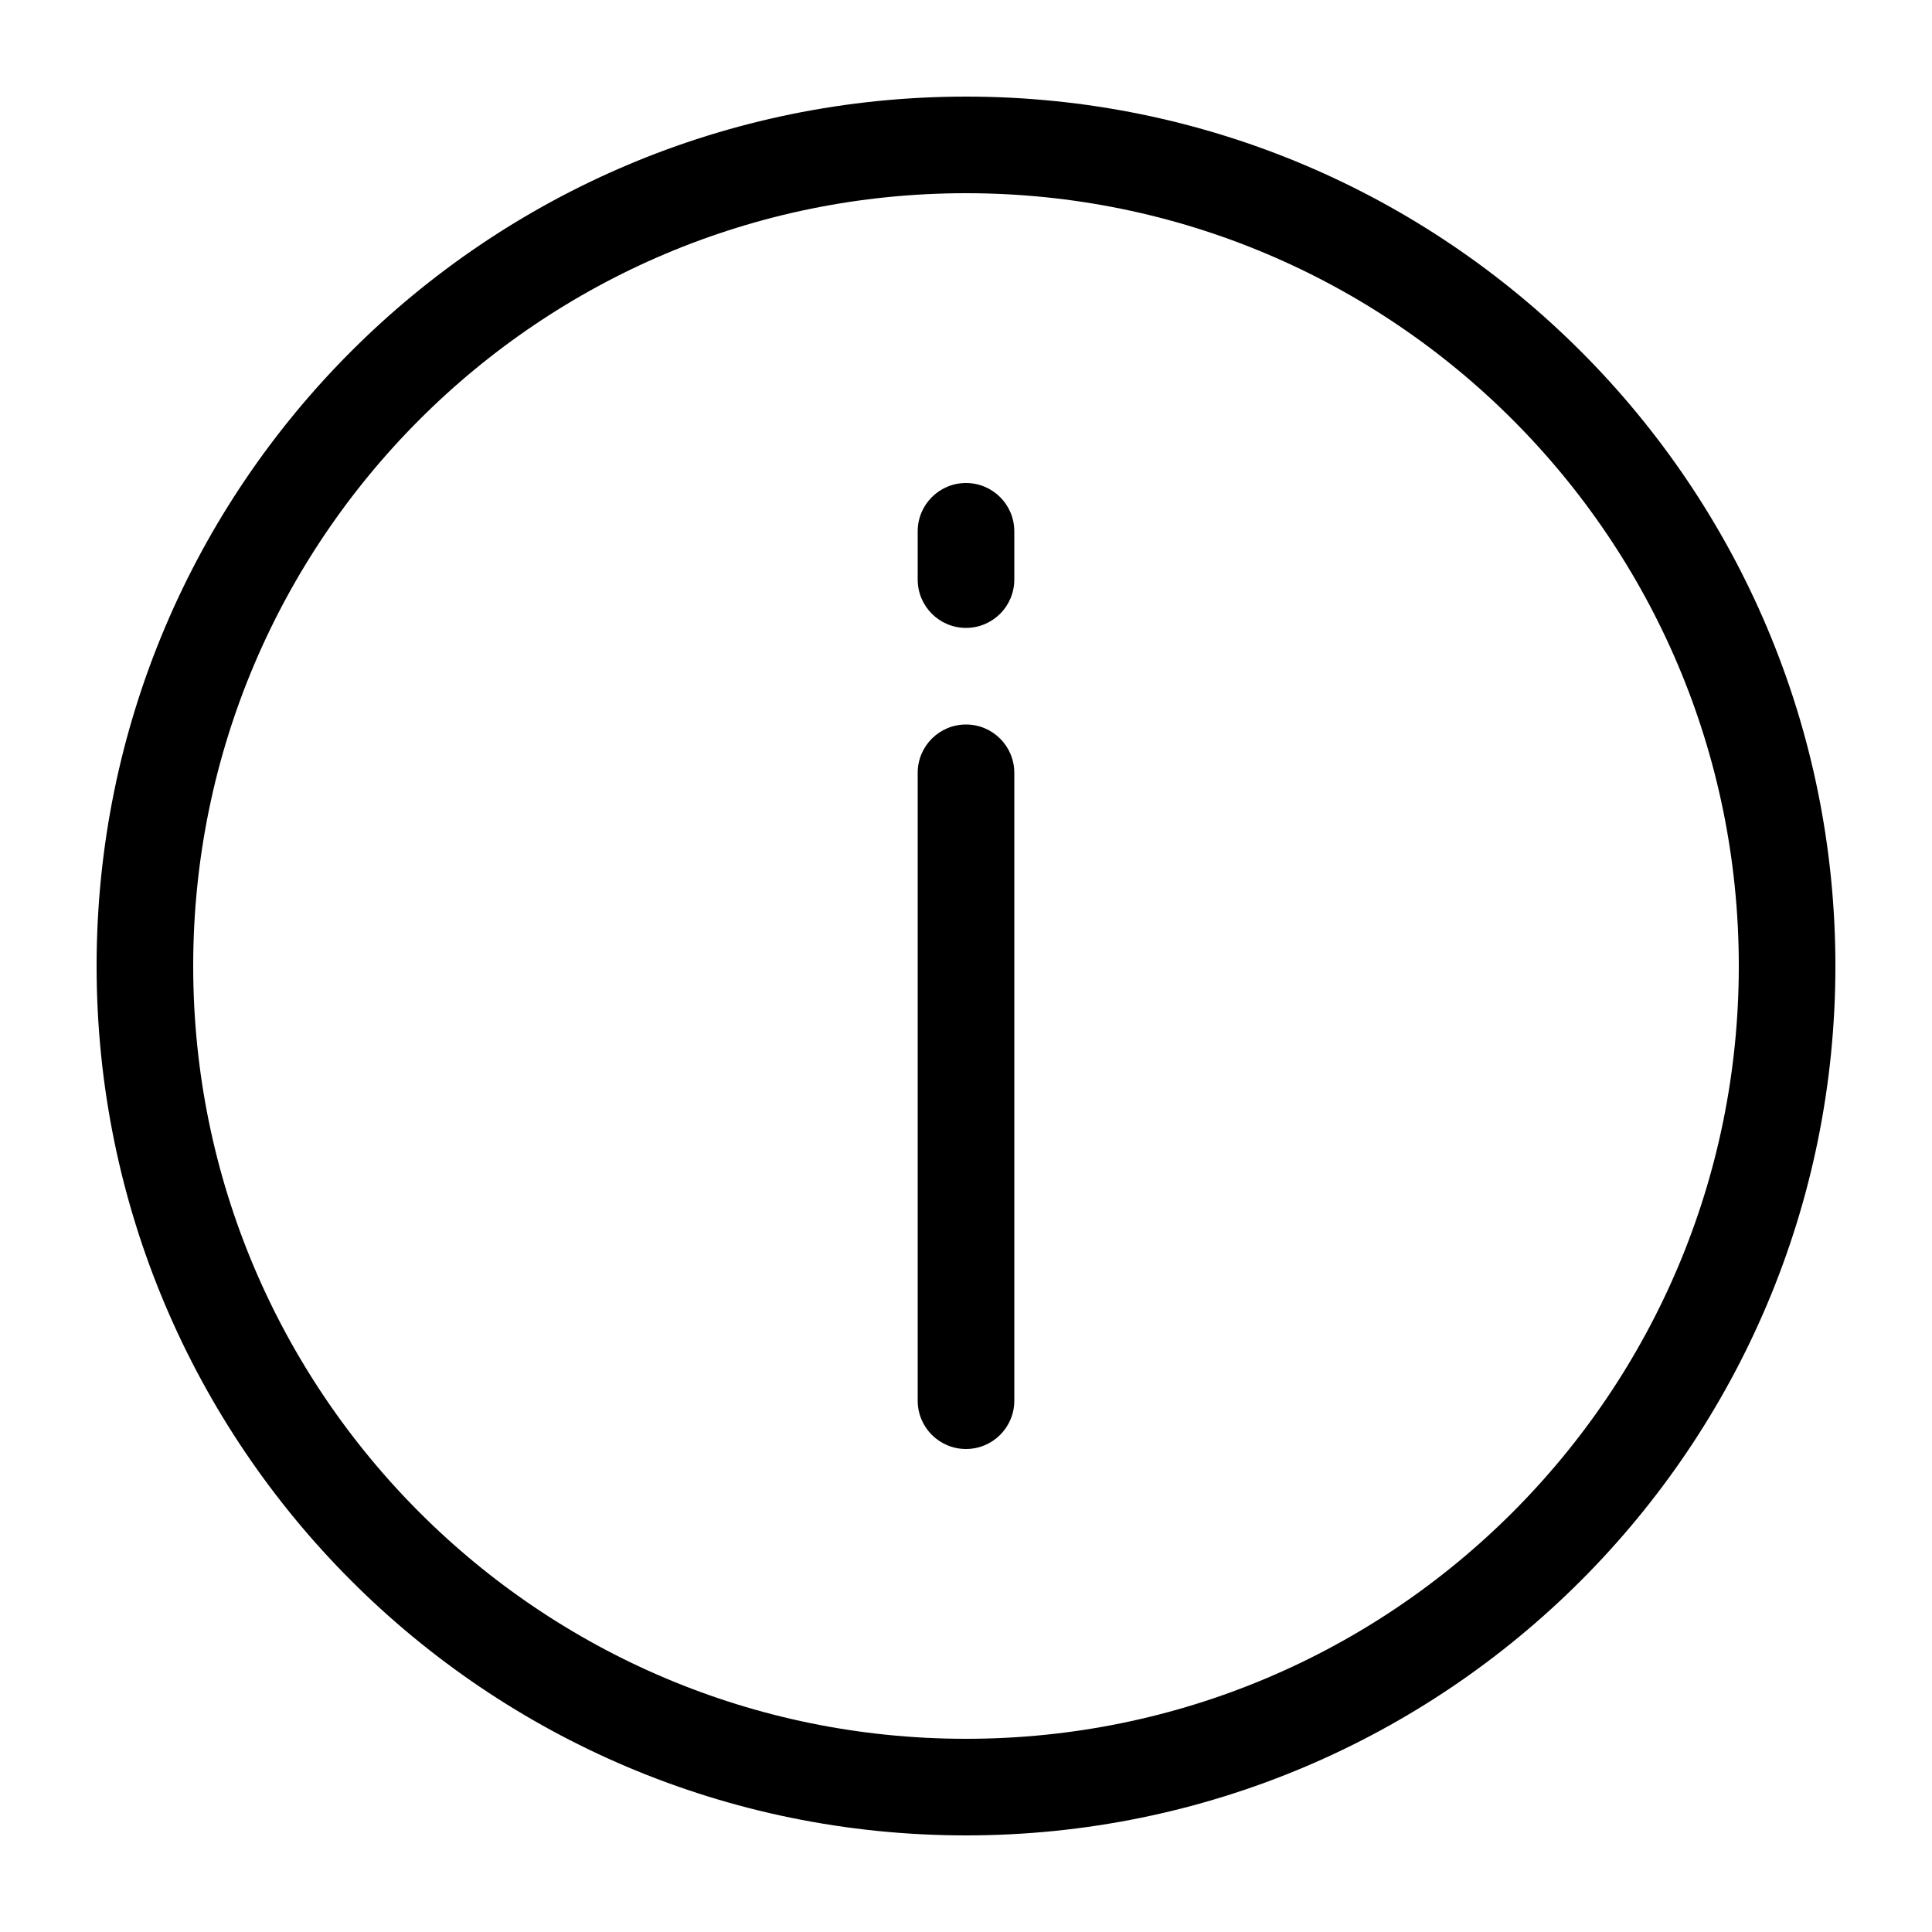
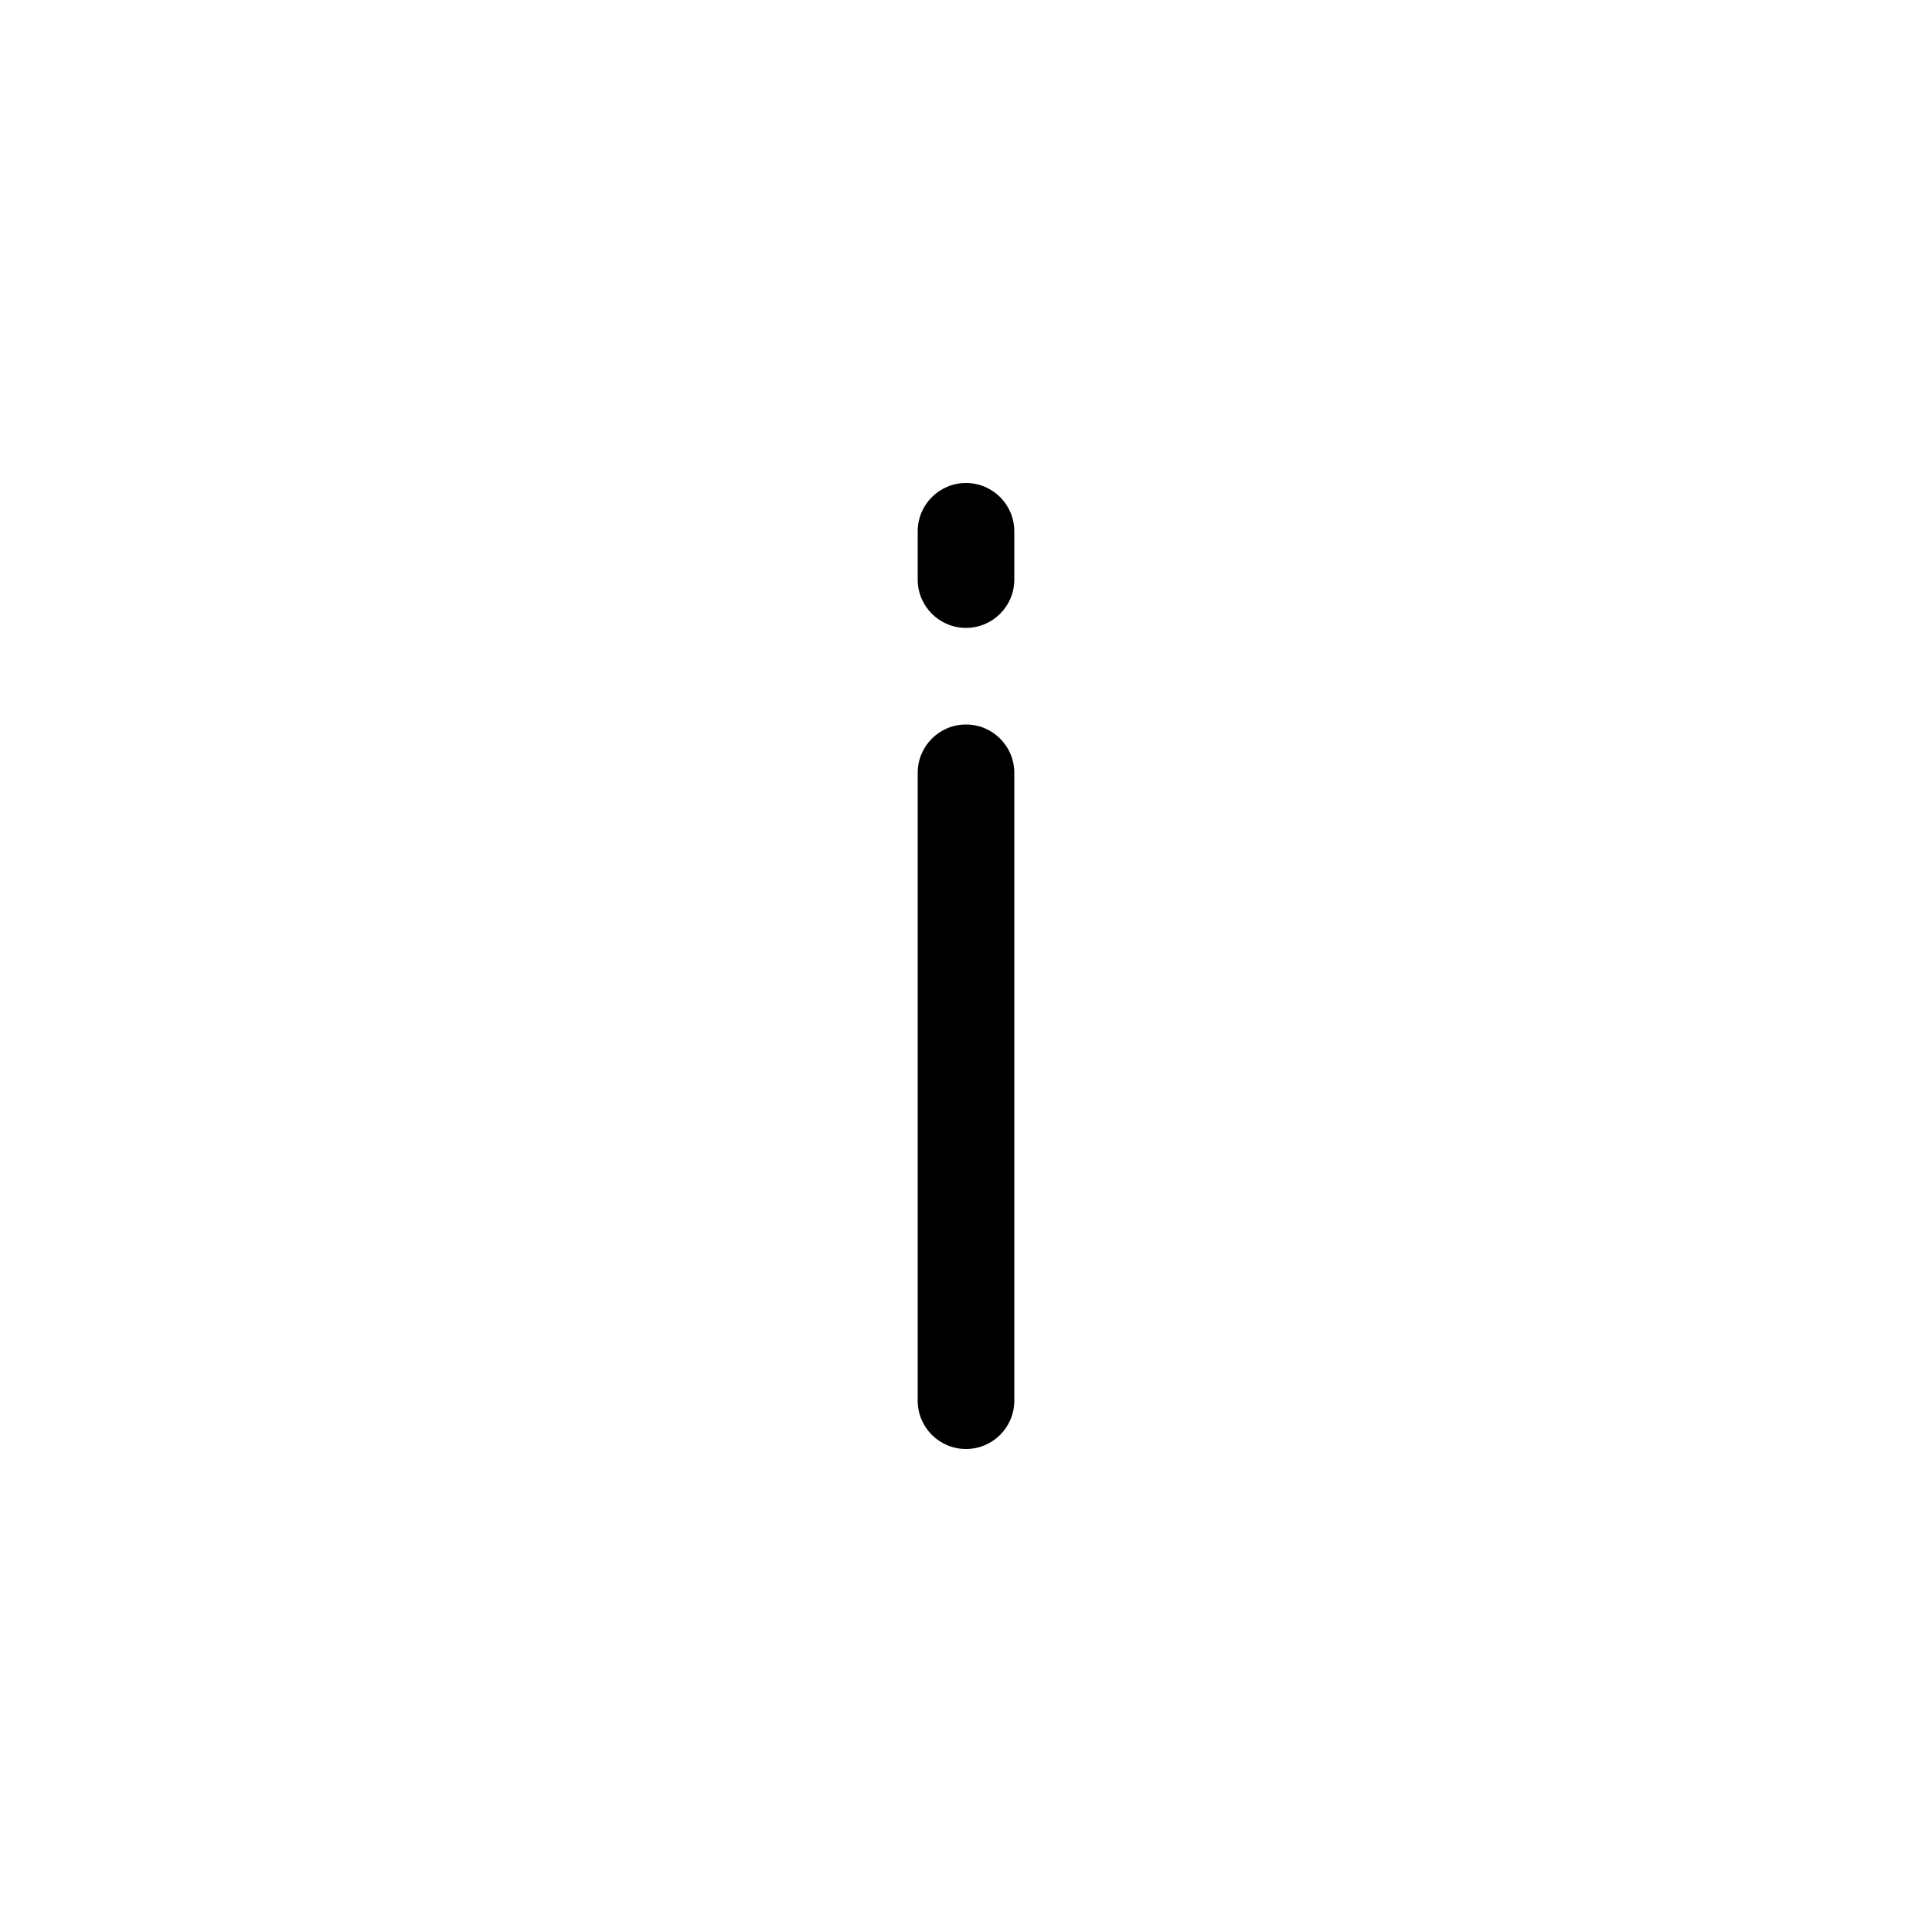
<svg xmlns="http://www.w3.org/2000/svg" viewBox="0 0 40 40">
-   <g fill="none" fill-rule="evenodd" transform="translate(3 3)">
-     <path stroke="currentColor" stroke-width="2" d="M17 0a17 17 0 1 1 0 34 17 17 0 0 1 0-34" />
-     <rect width="2" height="15" x="16" y="12" fill="currentColor" fill-rule="nonzero" rx="1" />
-     <rect width="2" height="3" x="16" y="7" fill="currentColor" fill-rule="nonzero" rx="1" />
+   <g fill="currentColor" fill-rule="nonzero">
+     <rect width="2" height="15" x="19" y="15" rx="1" />
+     <rect width="2" height="3" x="19" y="10" rx="1" />
  </g>
</svg>
